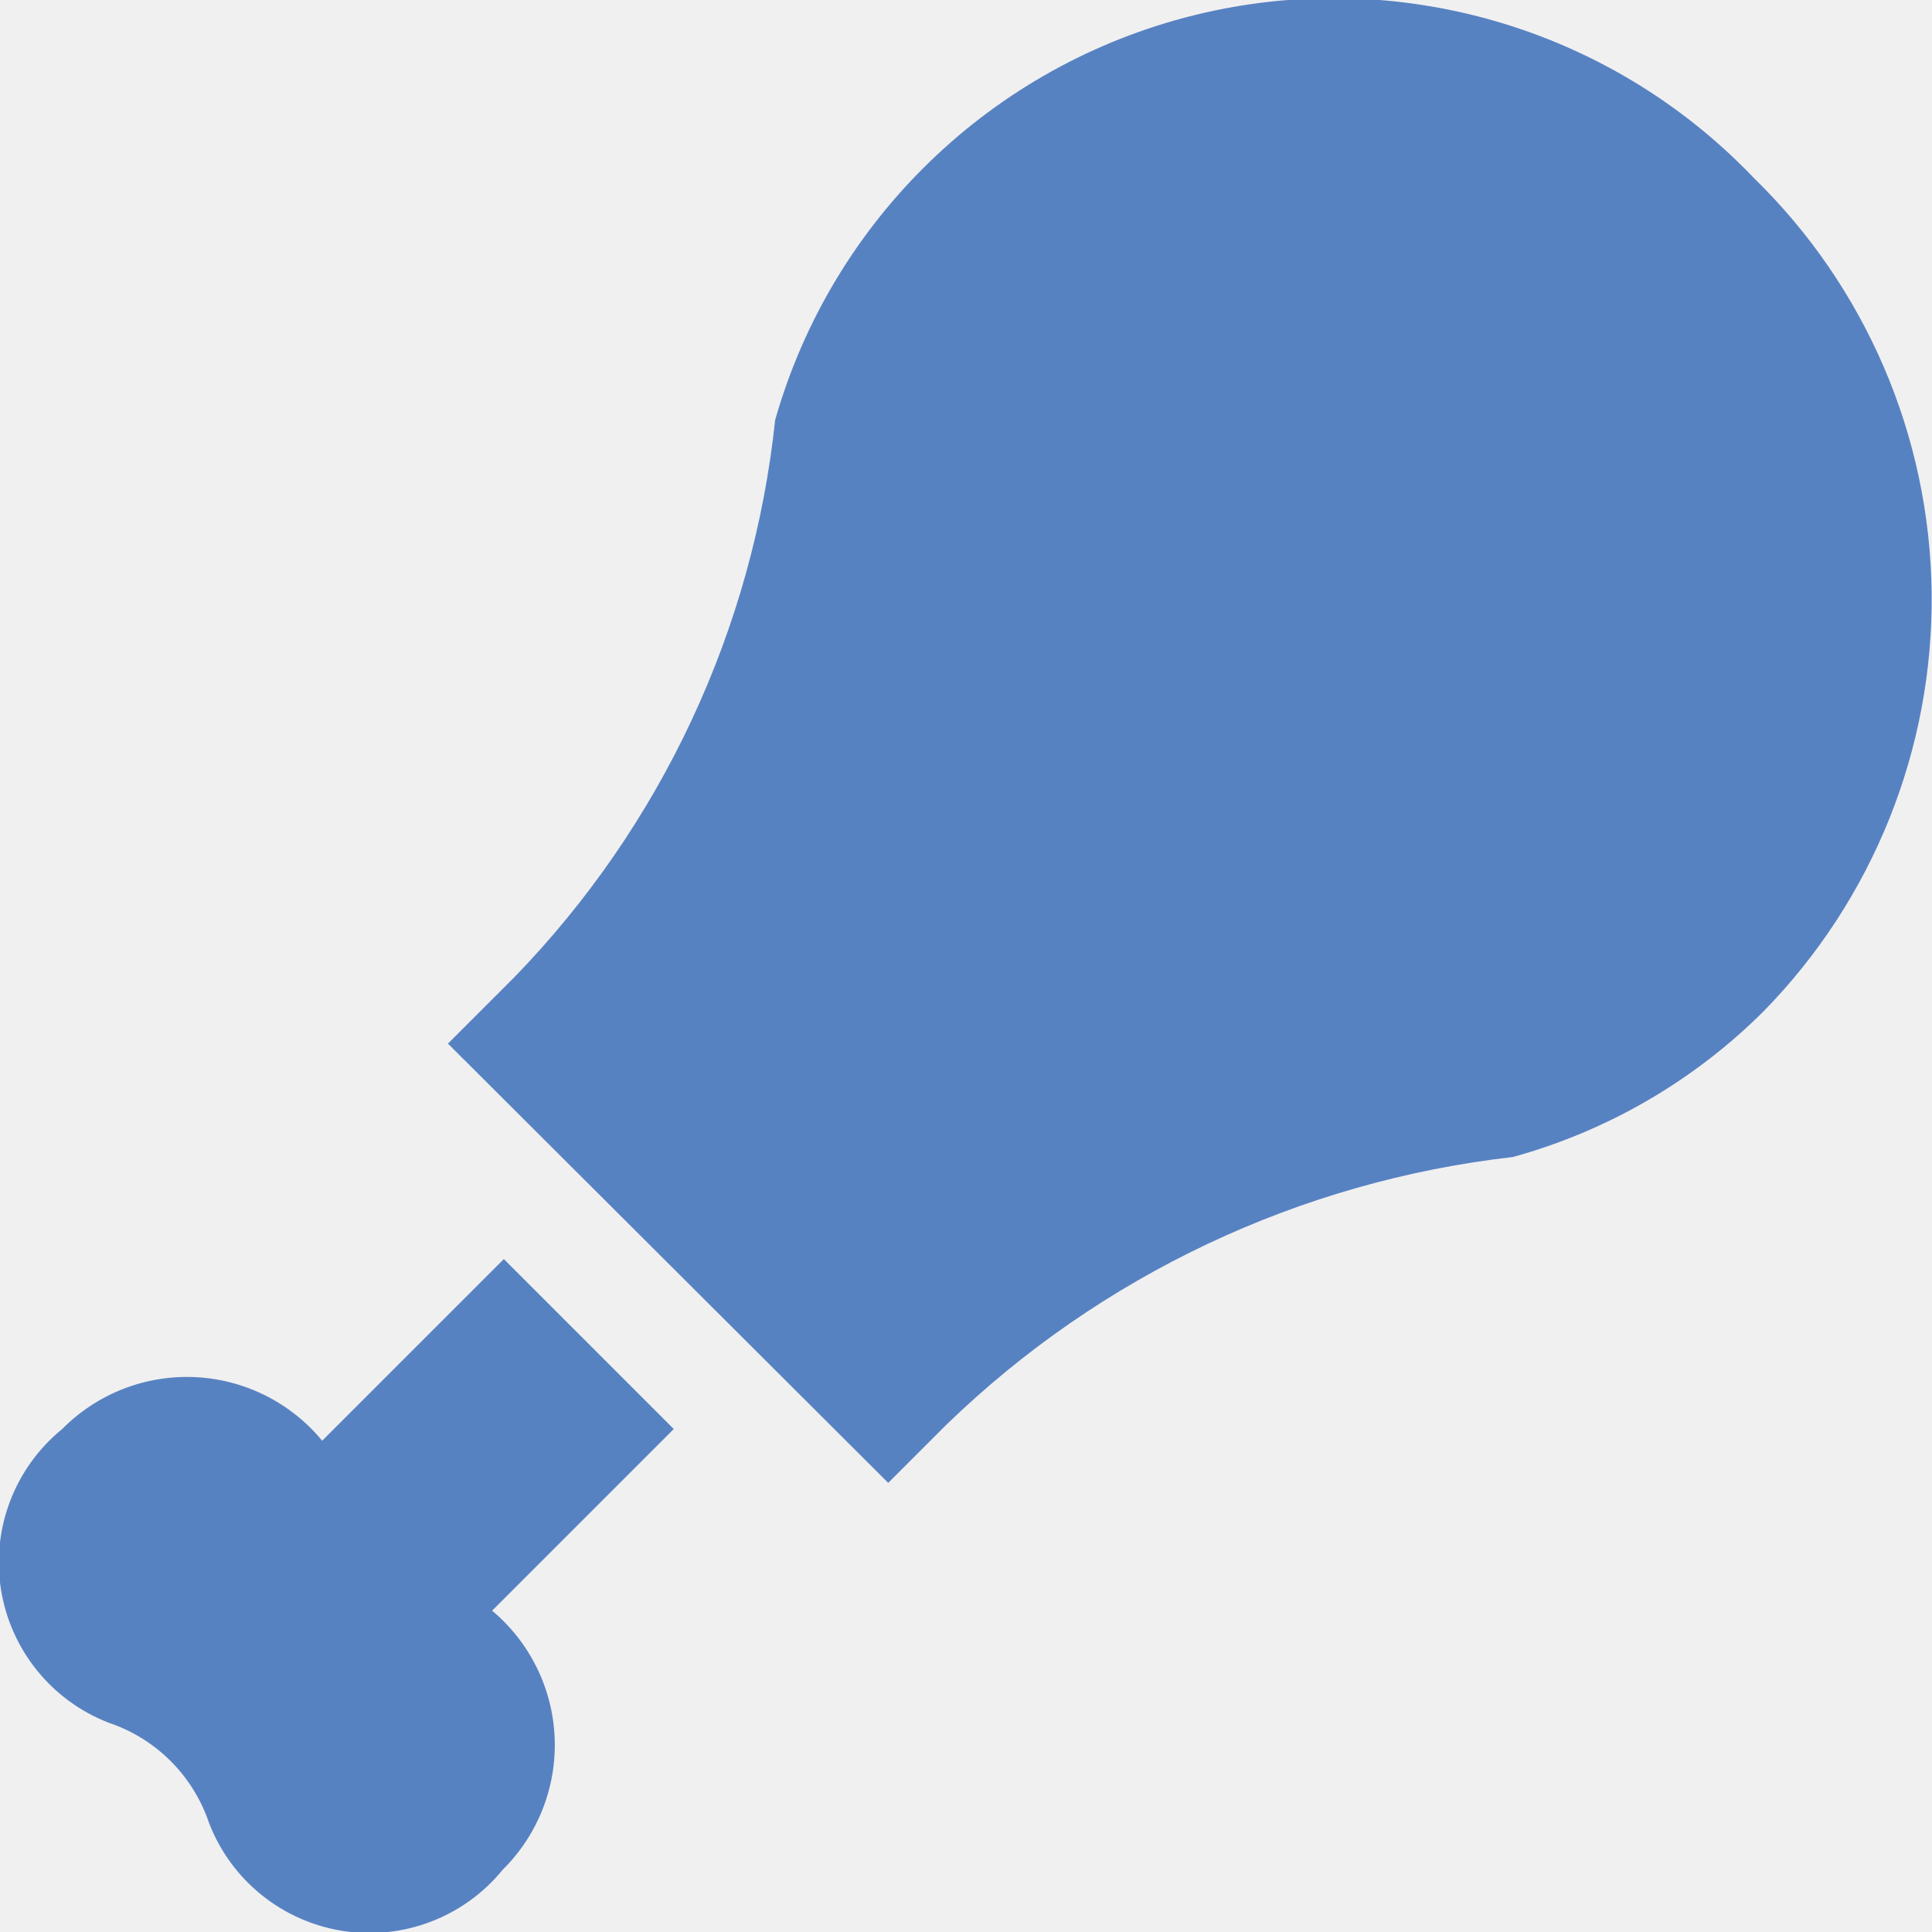
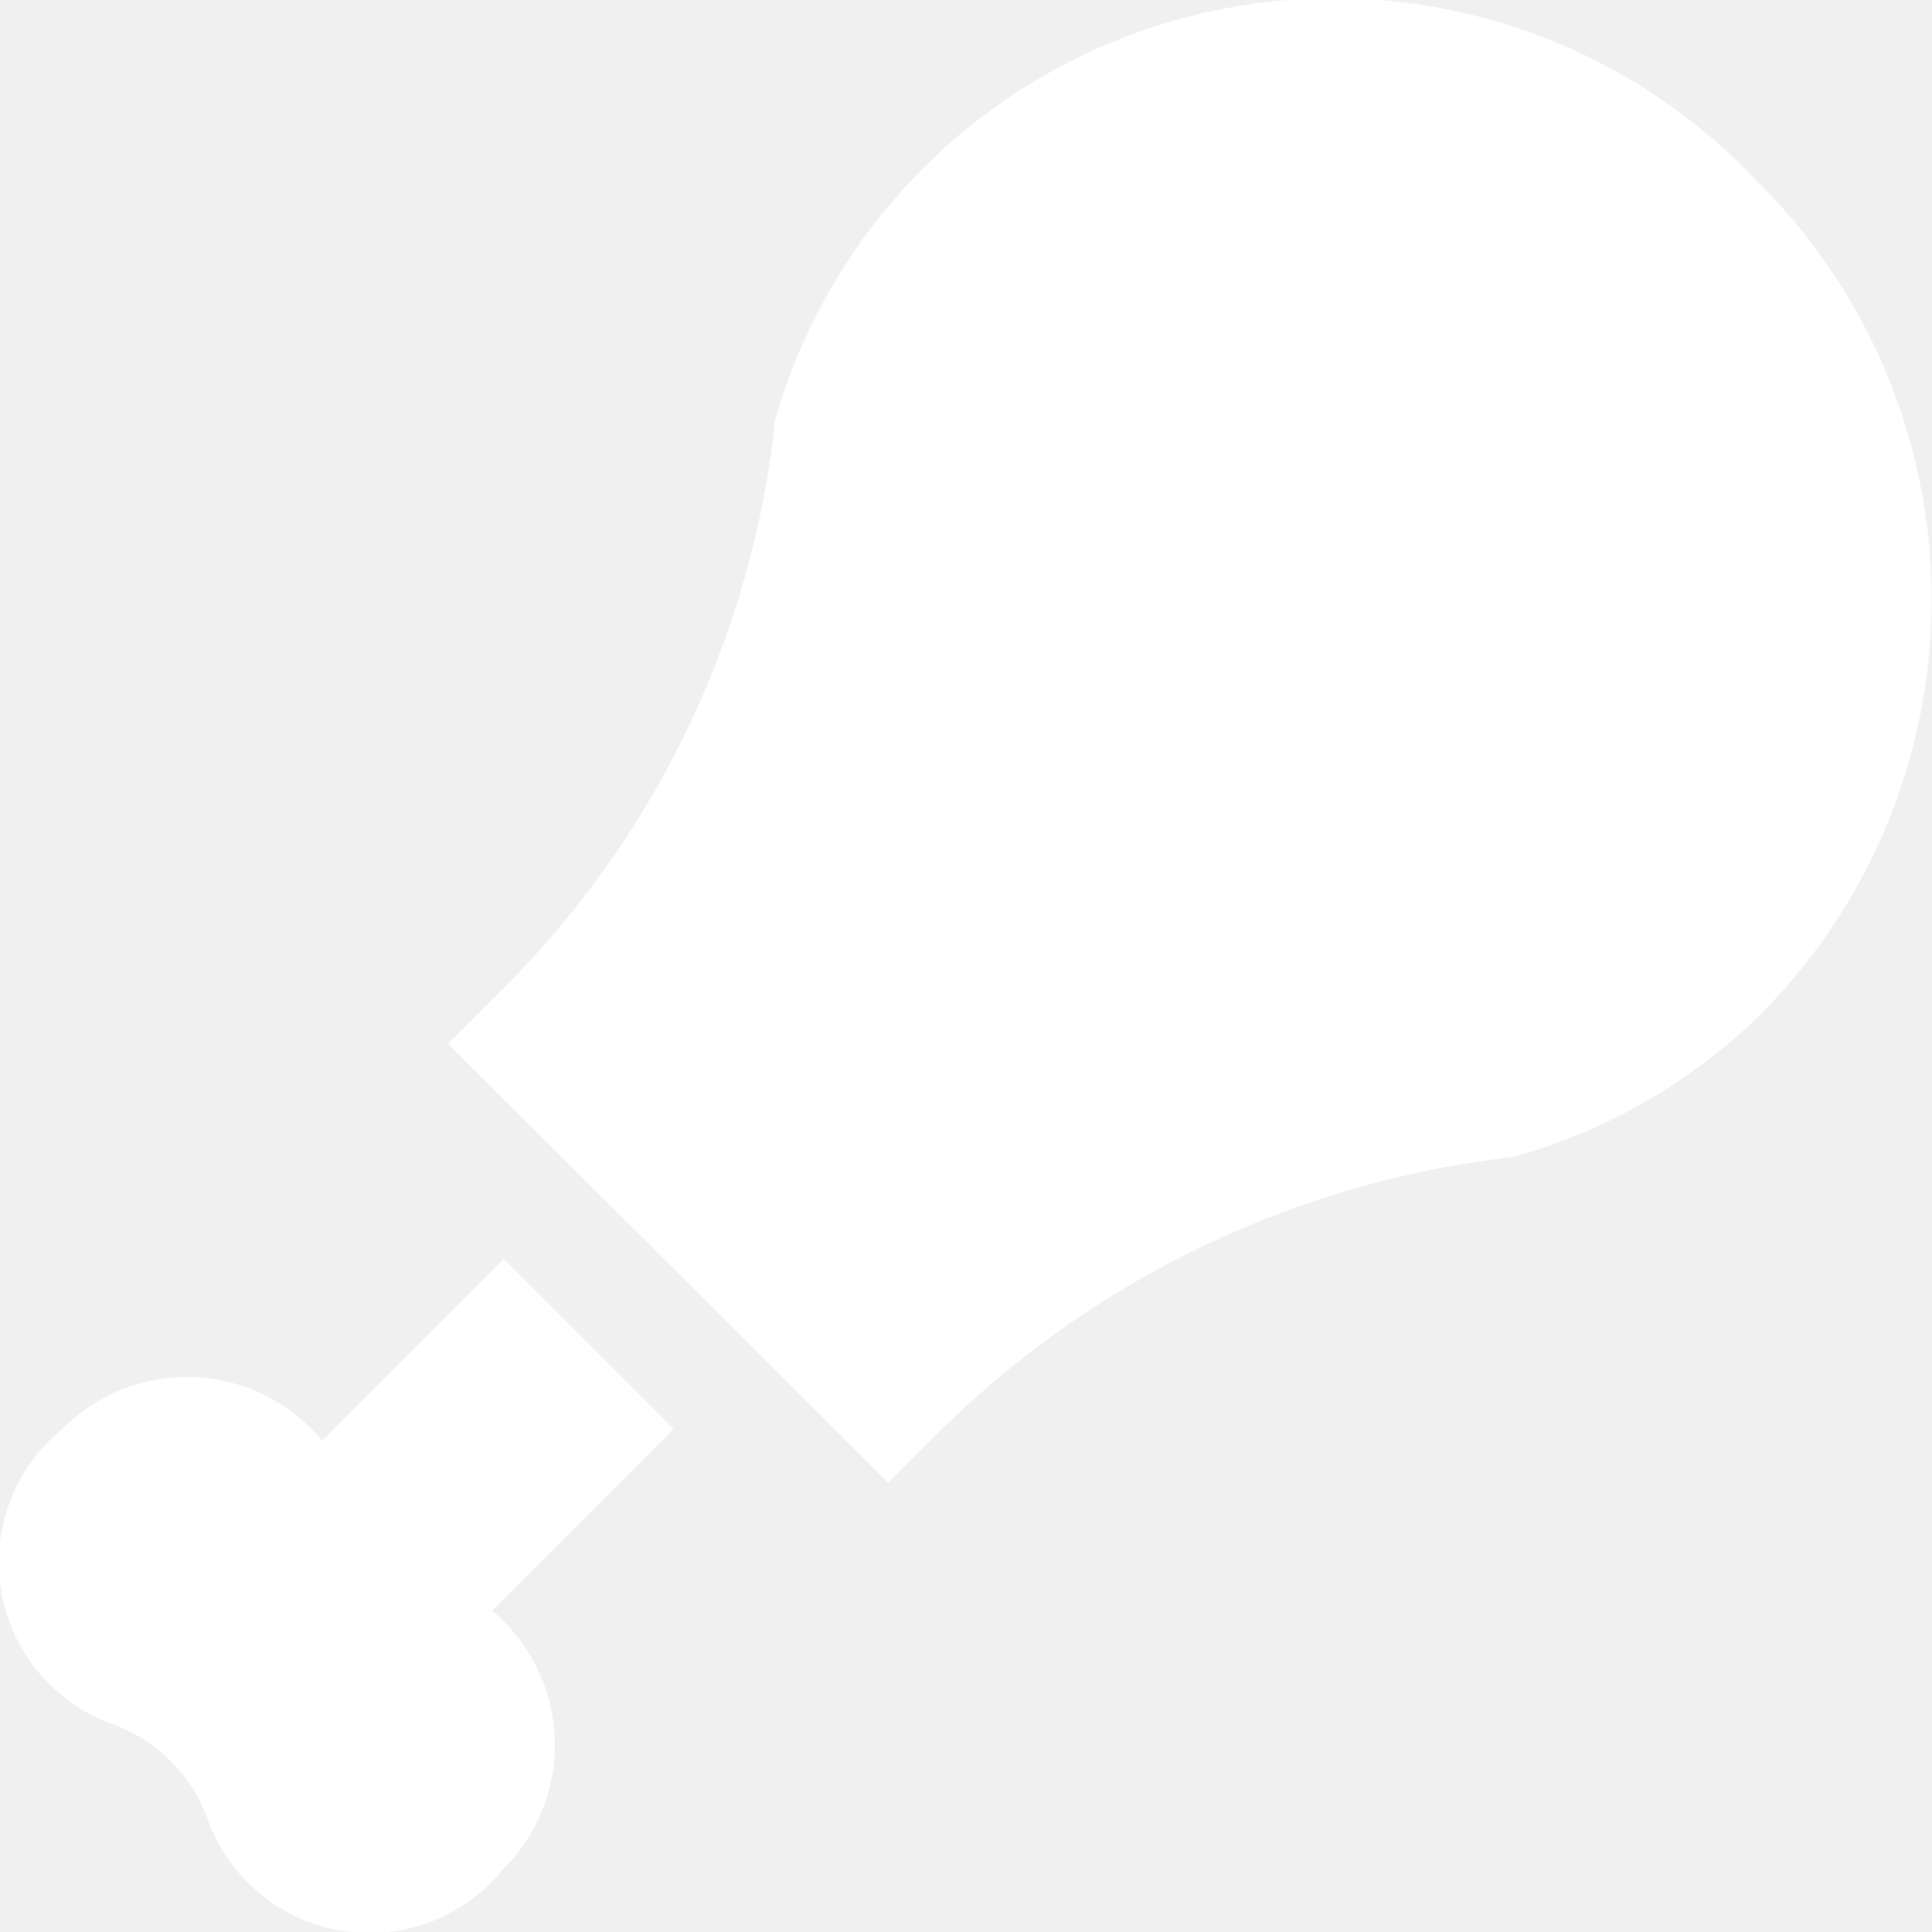
<svg xmlns="http://www.w3.org/2000/svg" width="10" height="10" viewBox="0 0 5.775 5.774">
  <g transform="translate(0 -0.032)">
-     <path d="M122.488.564a1.736,1.736,0,0,0-2.926.723,2.818,2.818,0,0,1-.778,1.664l-.2.2L119.9,4.464l.174-.174a2.906,2.906,0,0,1,1.693-.8,1.7,1.7,0,0,0,.75-.436h0A1.759,1.759,0,0,0,122.488.564Z" transform="translate(-117.245 0)" fill="#5782c2" />
-     <path d="M1.506,332.1l-.543.543a.524.524,0,0,0-.777-.035.514.514,0,0,0,.139.878.476.476,0,0,1,.3.3.514.514,0,0,0,.878.139.524.524,0,0,0-.032-.774l.543-.543Z" transform="translate(0 -328.305)" fill="#5782c2" />
+     <path d="M122.488.564a1.736,1.736,0,0,0-2.926.723,2.818,2.818,0,0,1-.778,1.664l-.2.2L119.9,4.464l.174-.174a2.906,2.906,0,0,1,1.693-.8,1.7,1.7,0,0,0,.75-.436h0A1.759,1.759,0,0,0,122.488.564Z" transform="translate(-117.245 0)" fill="#ffffff" />
+     <path d="M1.506,332.1l-.543.543a.524.524,0,0,0-.777-.035.514.514,0,0,0,.139.878.476.476,0,0,1,.3.3.514.514,0,0,0,.878.139.524.524,0,0,0-.032-.774l.543-.543Z" transform="translate(0 -328.305)" fill="#ffffff" />
  </g>
</svg>
